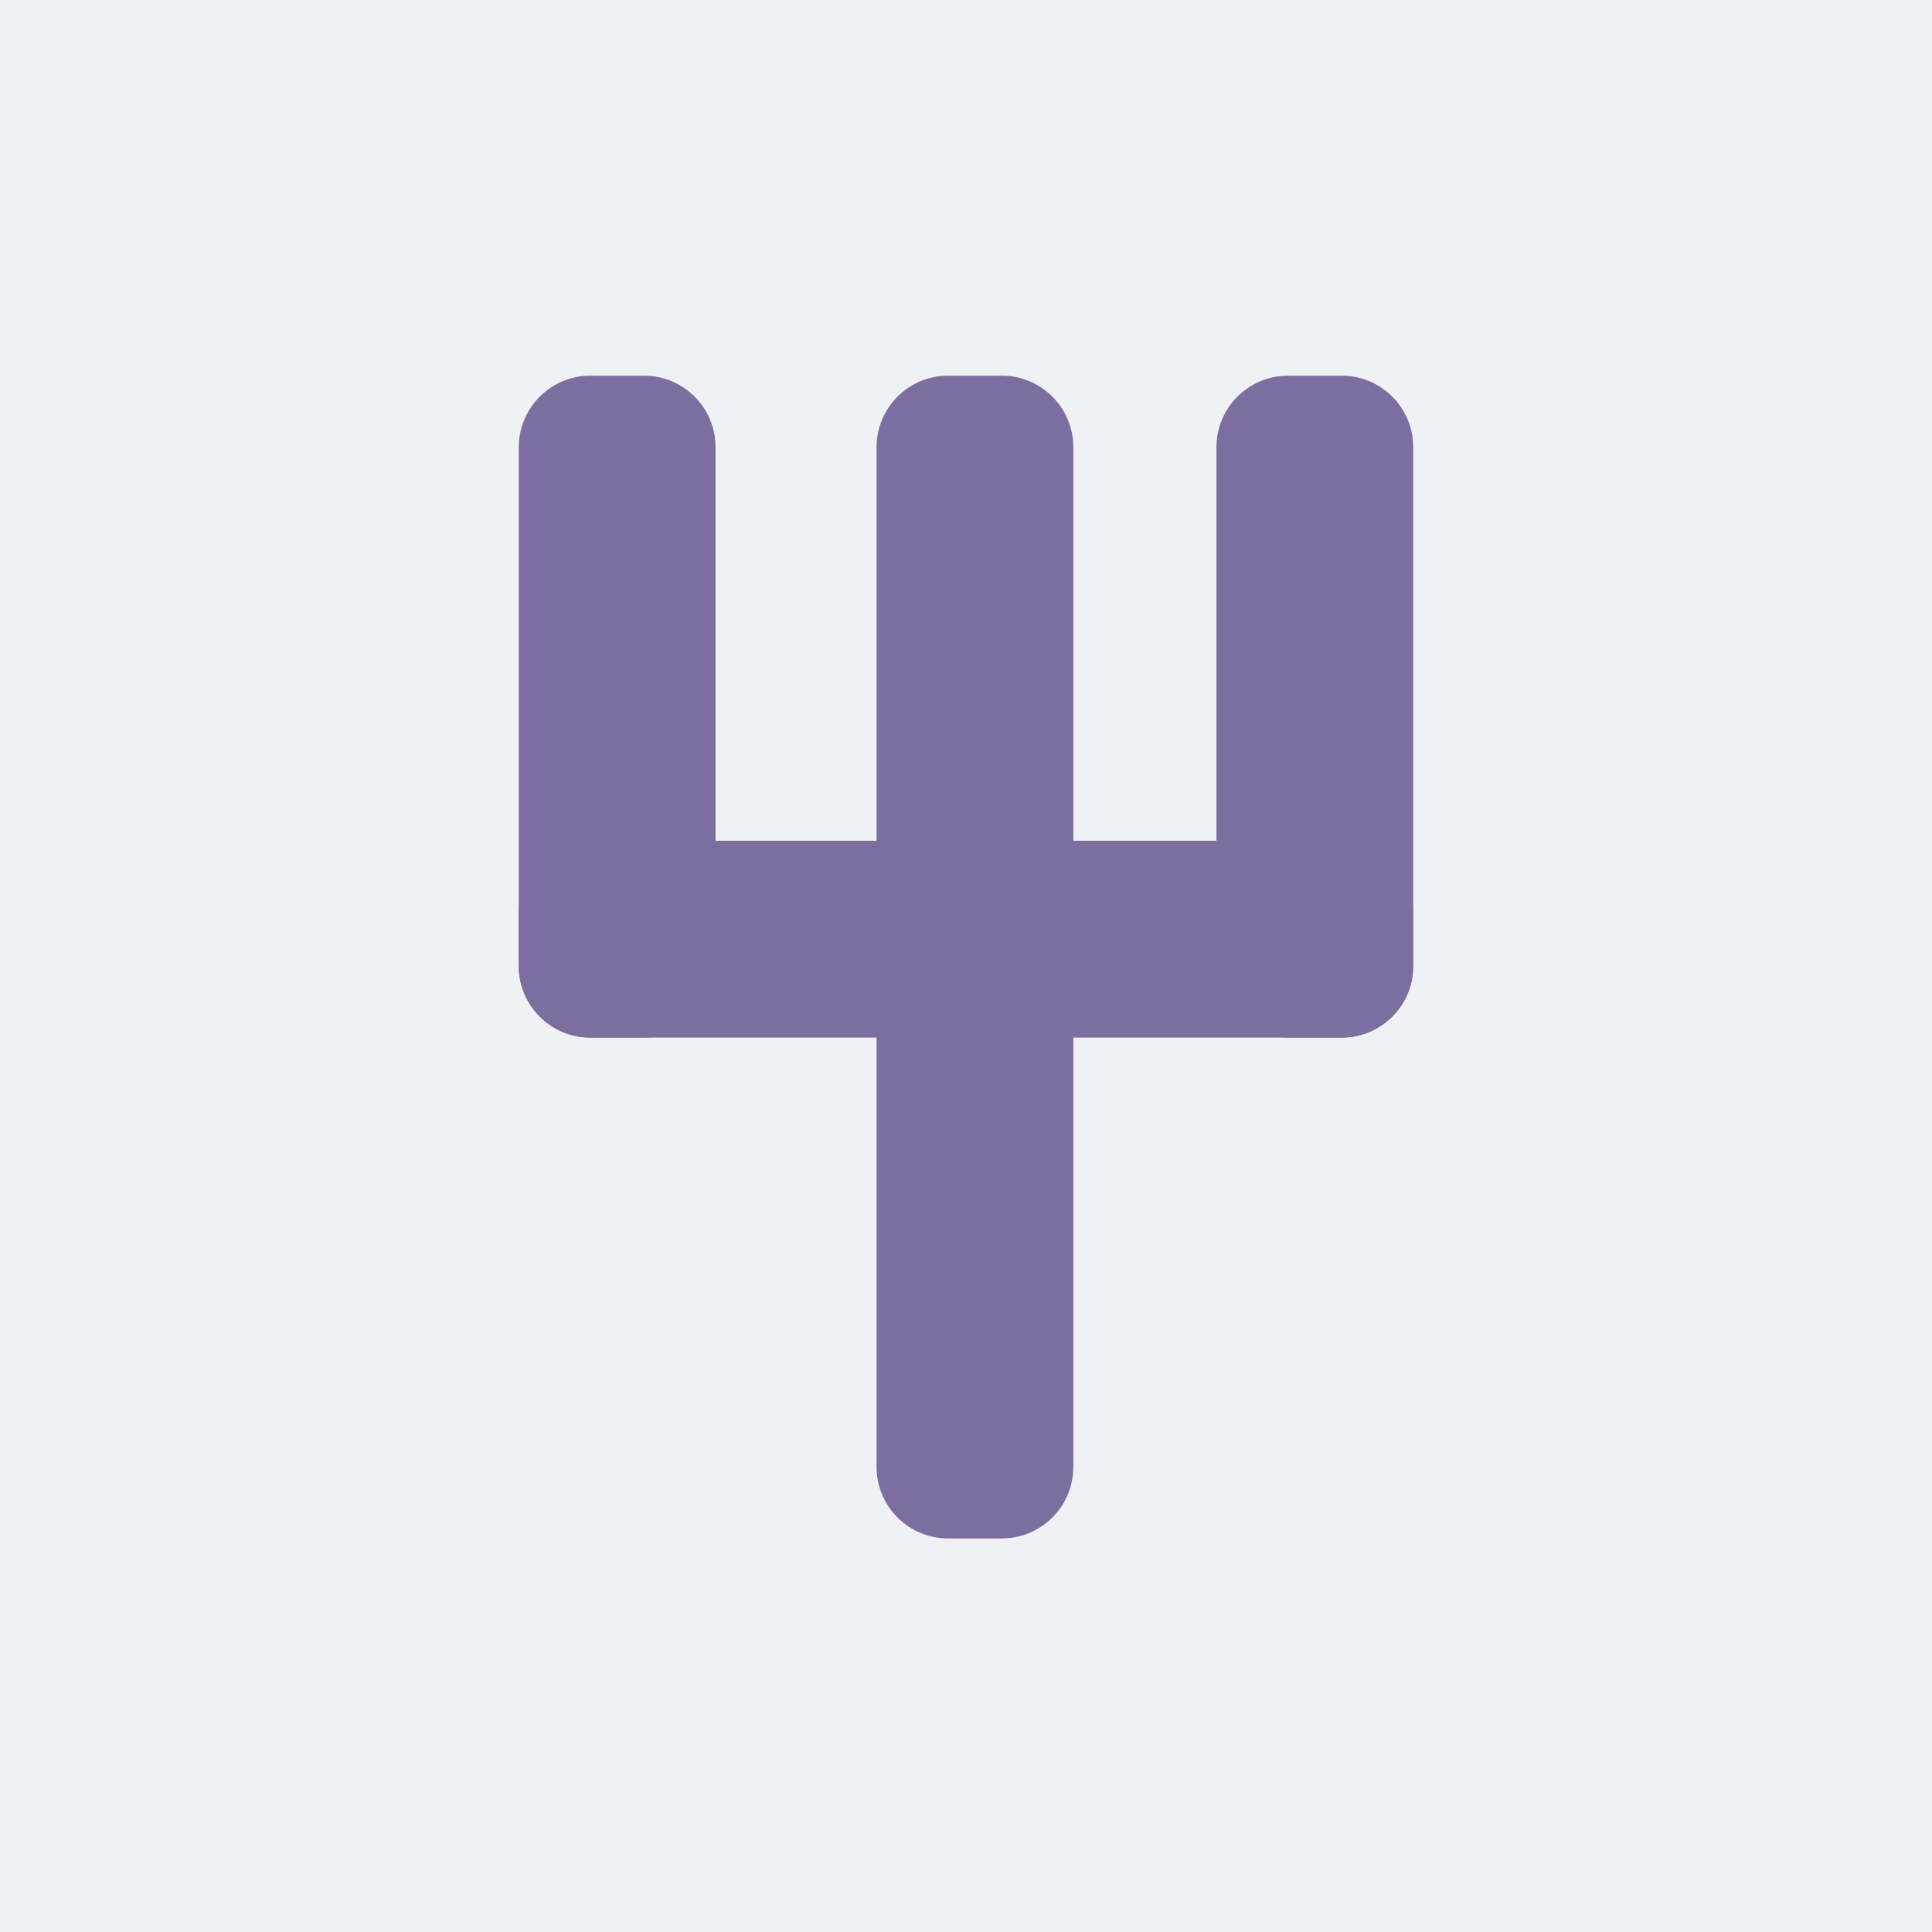
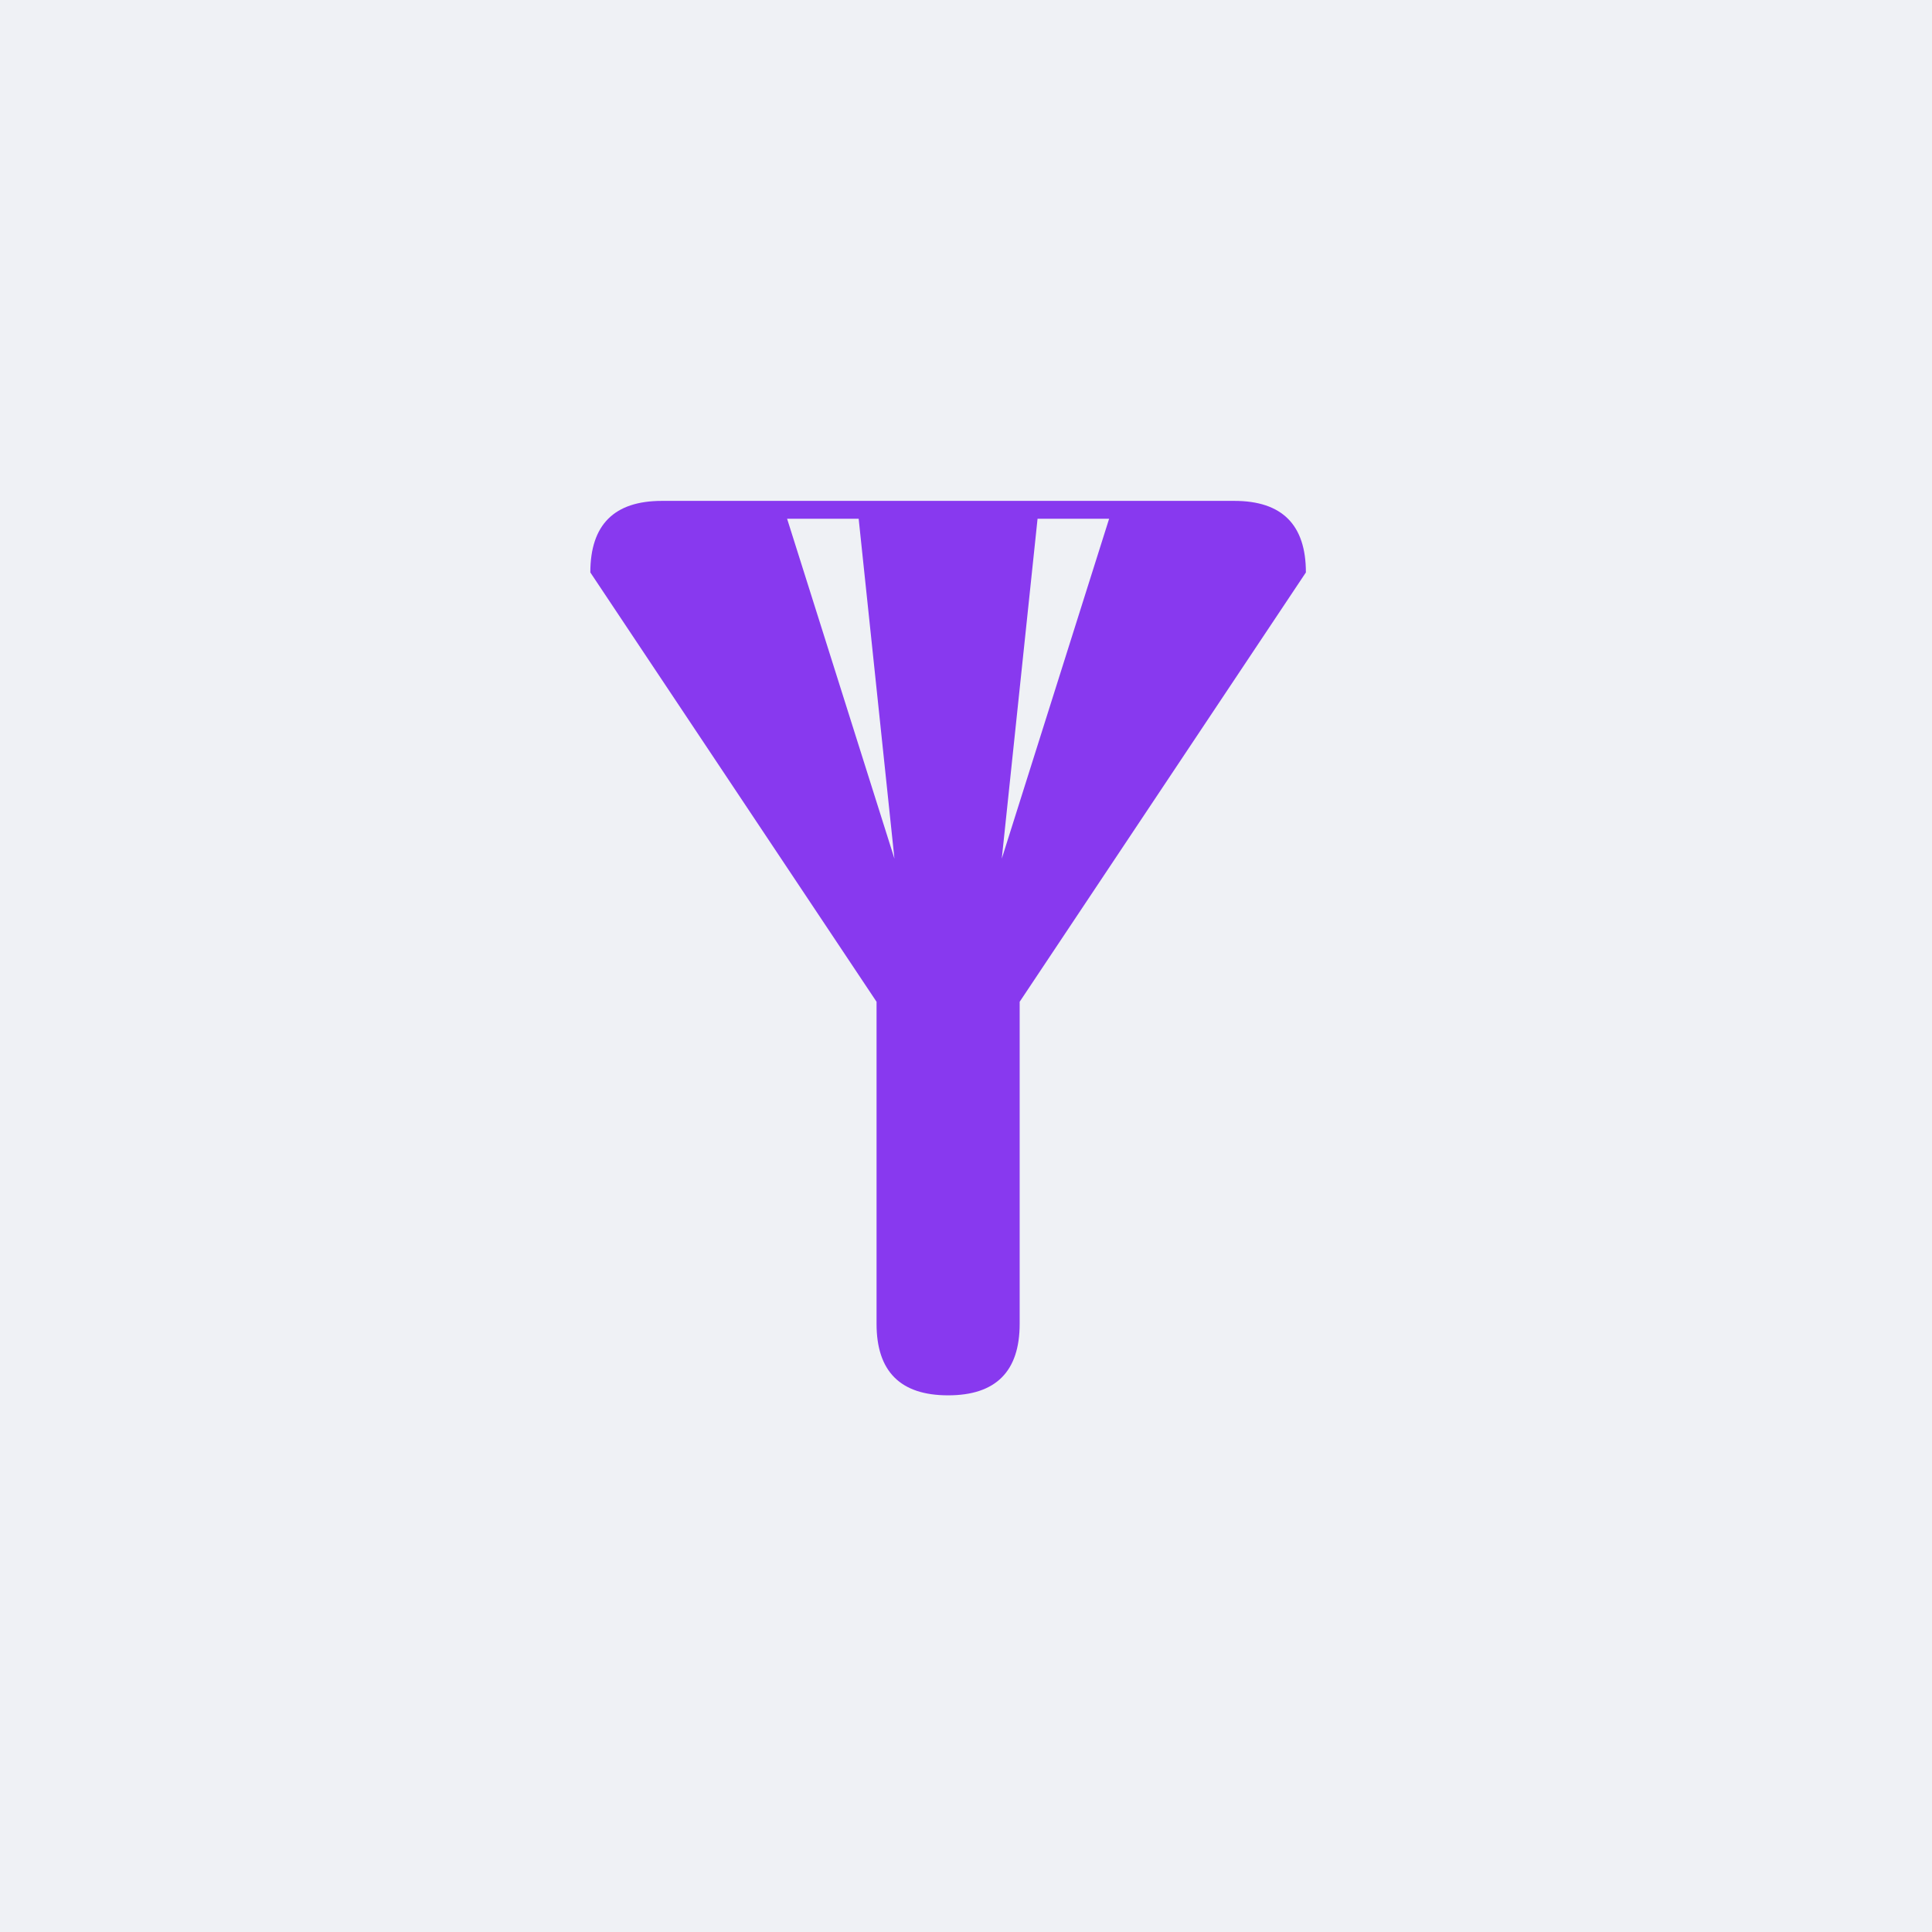
<svg xmlns="http://www.w3.org/2000/svg" width="512" height="512" viewBox="0 0 108 108">
  <rect width="108" height="108" fill="#eff1f5" />
-   <rect x="29" y="21" width="11" height="37" rx="4" fill="#7c6fa0" />
-   <rect x="68" y="21" width="11" height="37" rx="4" fill="#7c6fa0" />
-   <rect x="29" y="47" width="50" height="11" rx="4" fill="#7c6fa0" />
-   <rect x="49" y="21" width="11" height="65" rx="4" fill="#7c6fa0" />
+   <path fill-rule="evenodd" fill="#8839ef" d="M 37,28 L 69,28 Q 73,28 73,32 L 57,56 L 57,74 Q 57,78 53,78 Q 49,78 49,74 L 49,56 L 33,32 Q 33,28 37,28 Z M 44,29 L 48,29 L 50,48 Z M 58,29 L 62,29 L 56,48 Z" />
</svg>
